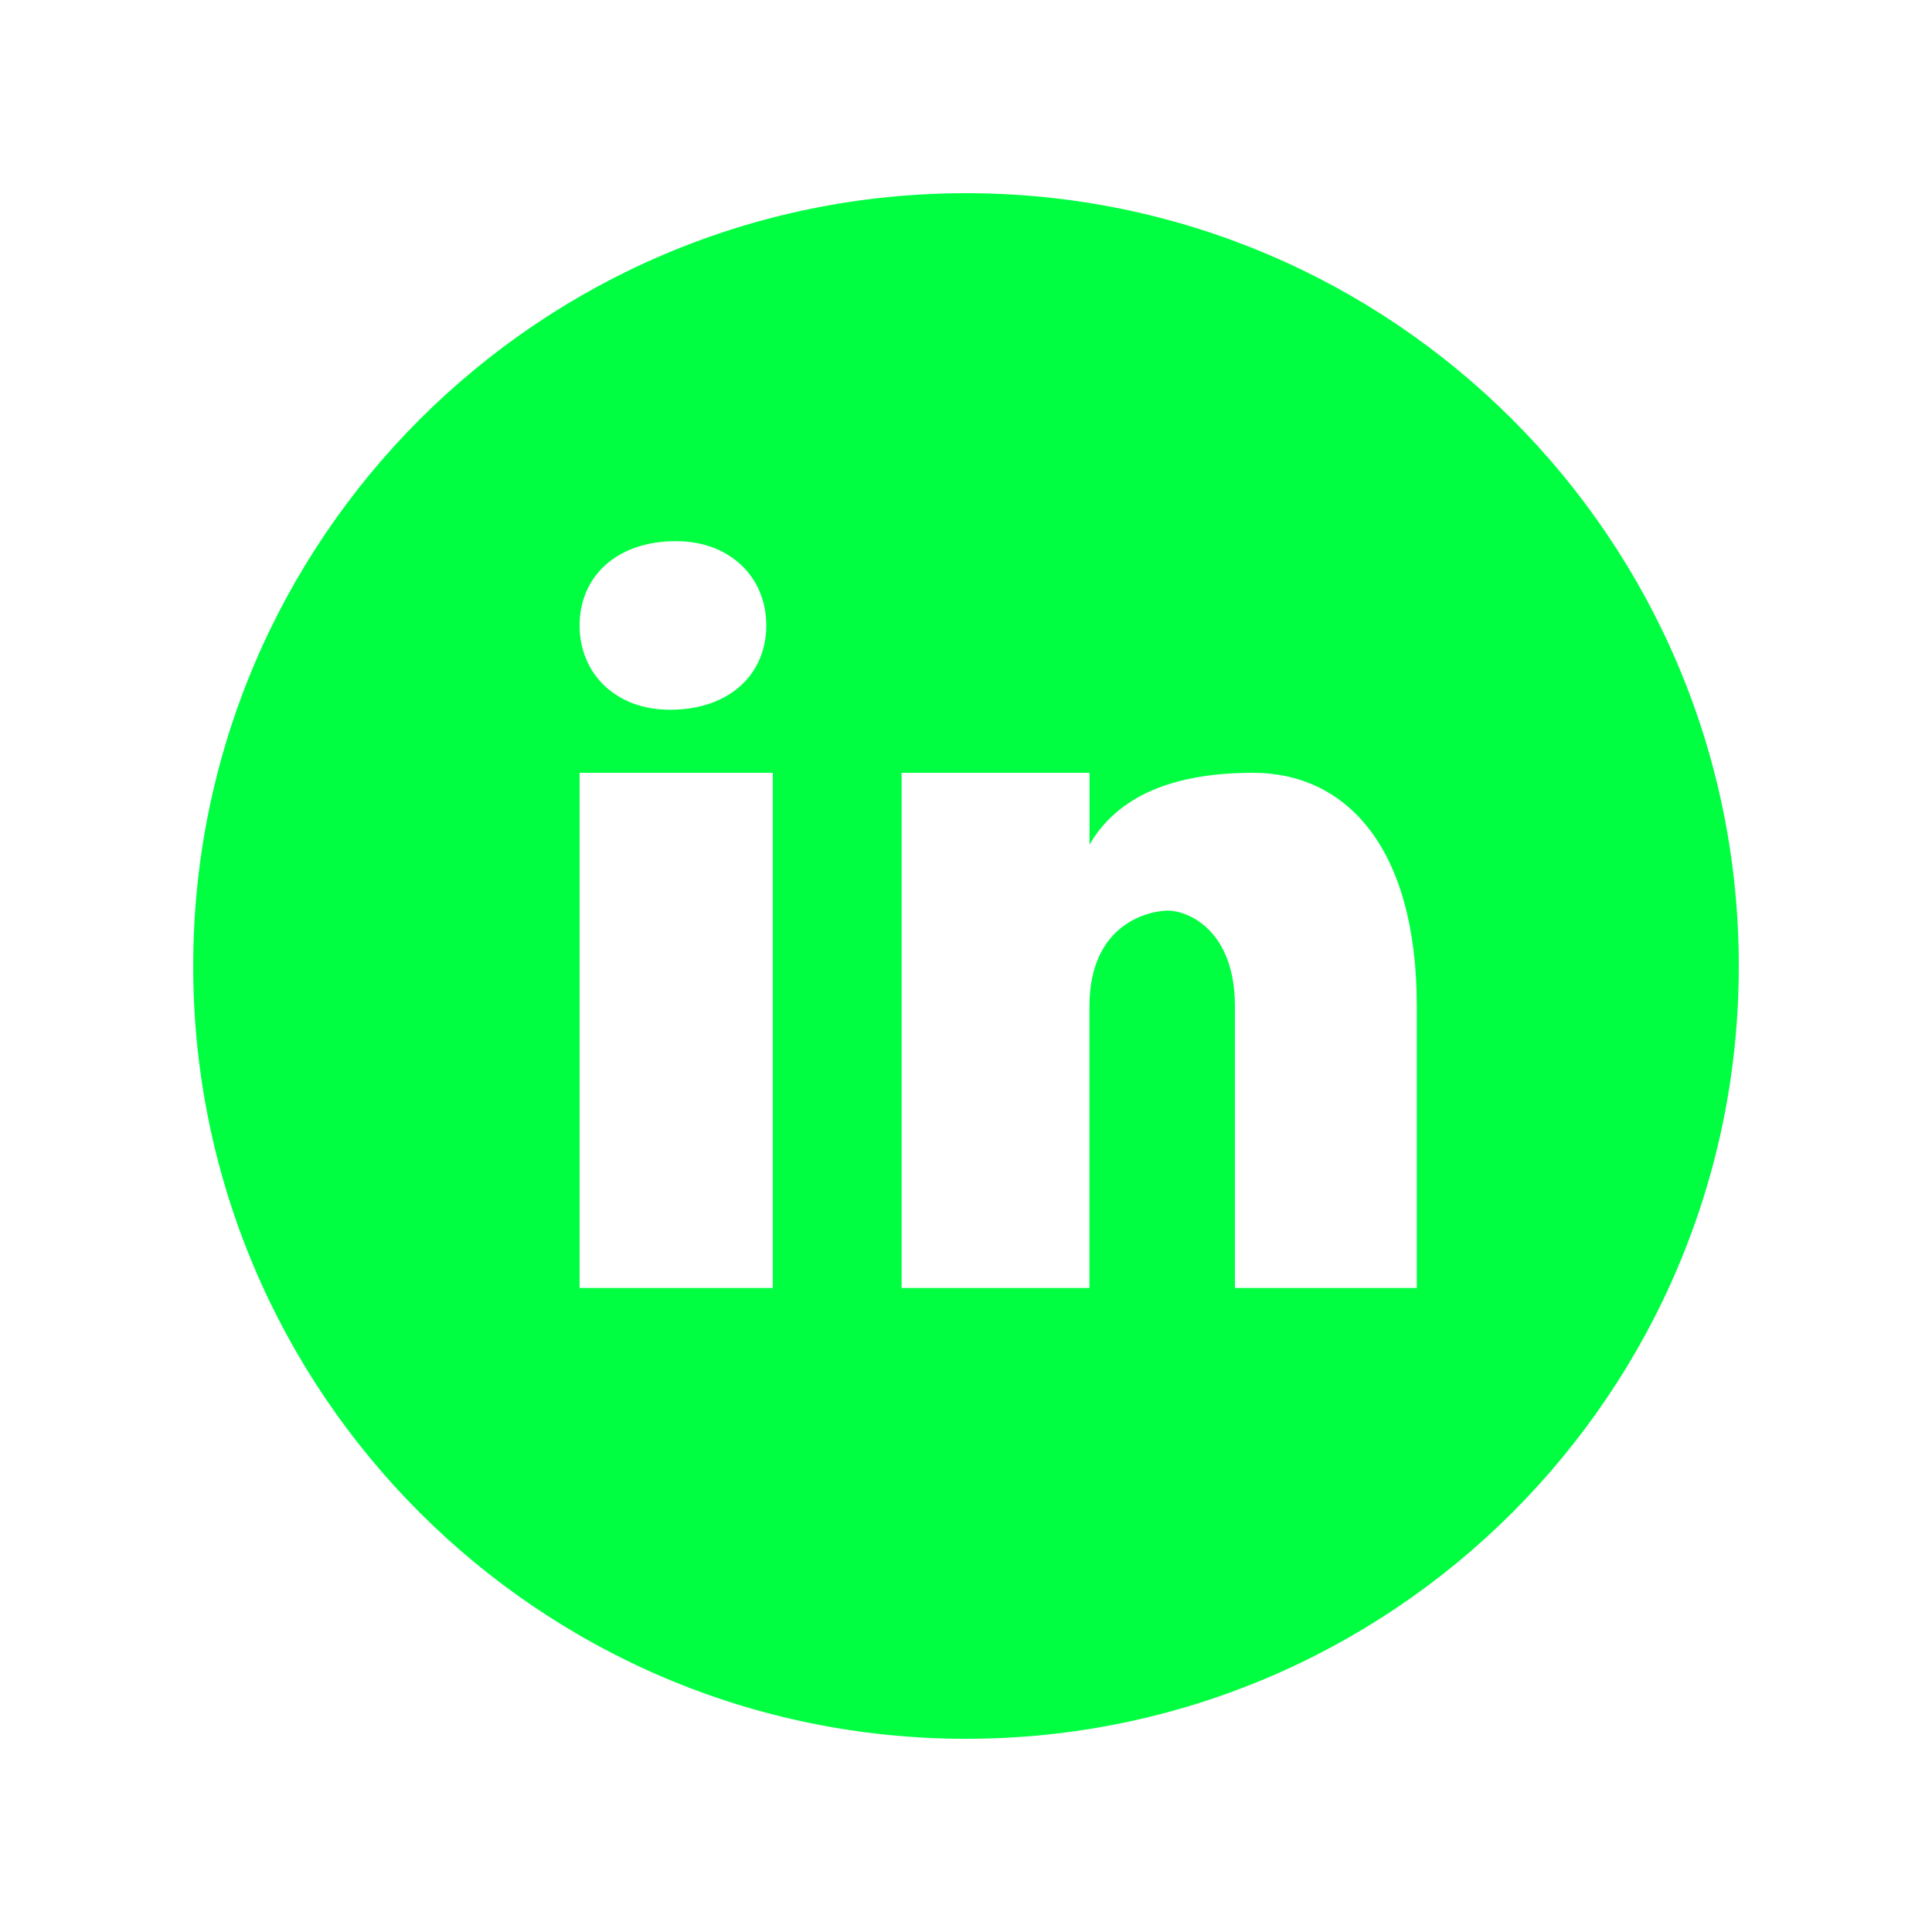
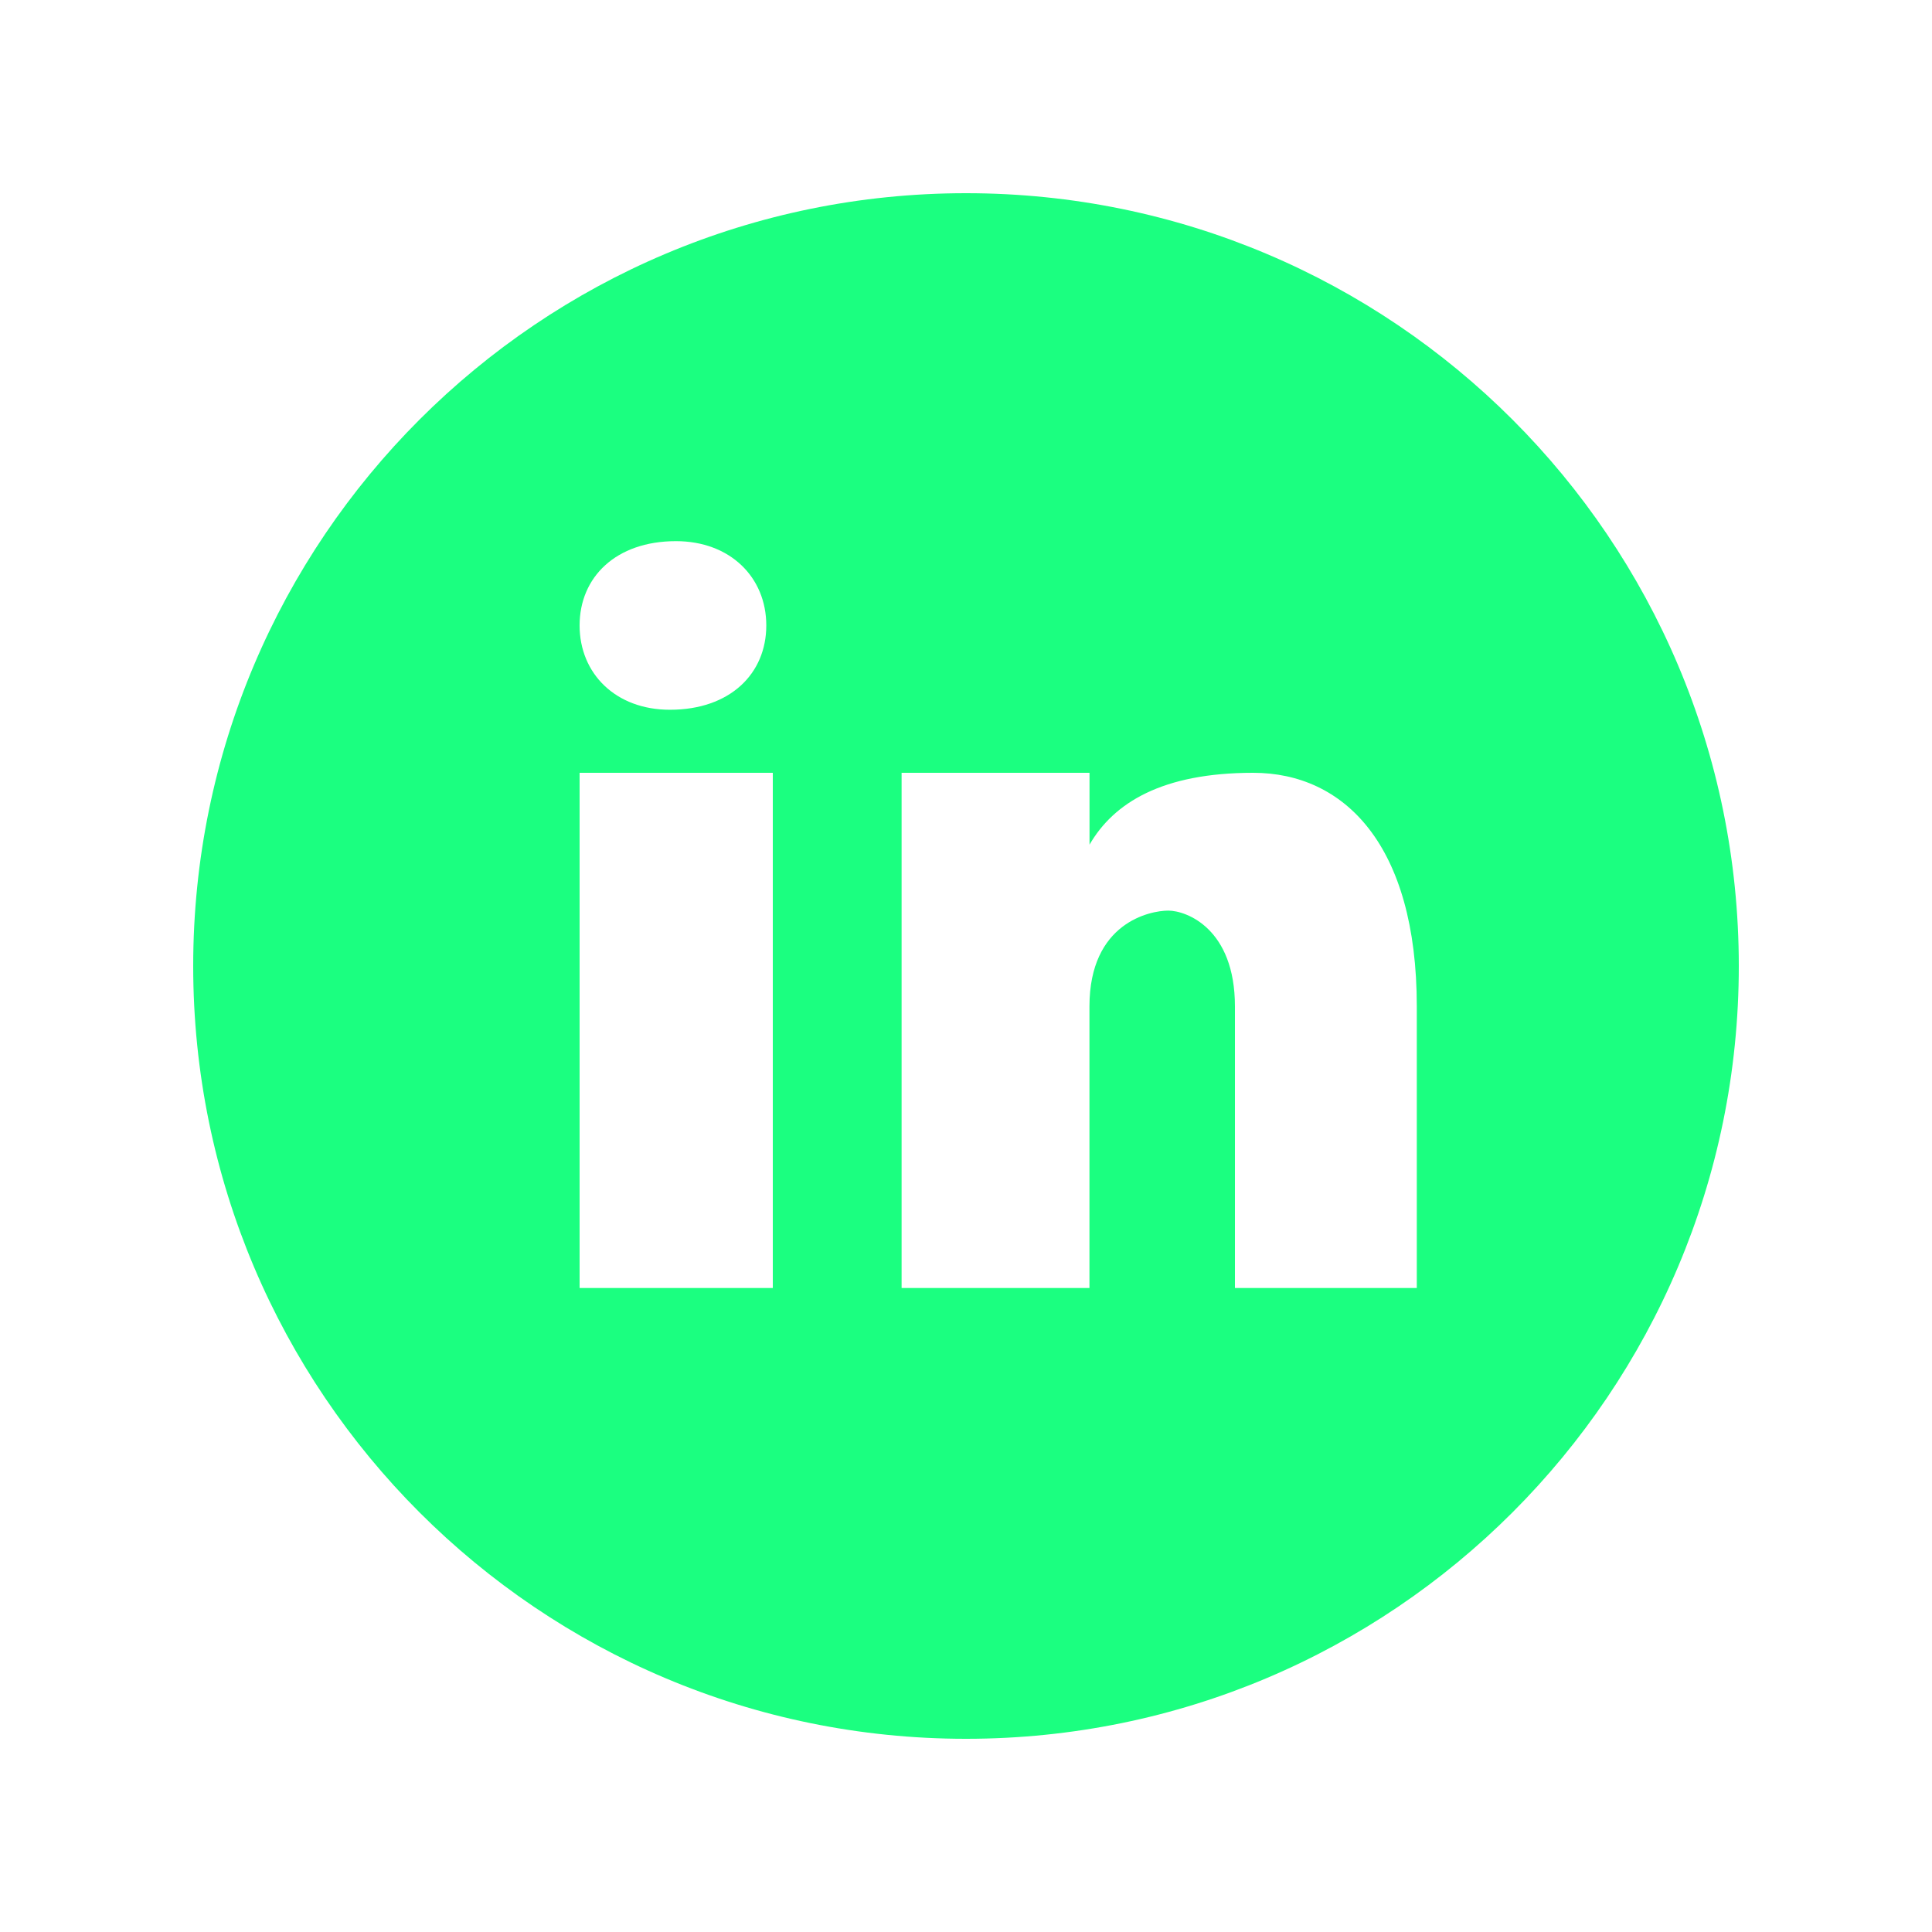
- <svg xmlns="http://www.w3.org/2000/svg" fill="#00ff41" viewBox="0 0 30 30" width="50px" height="50px">
+ <svg xmlns="http://www.w3.org/2000/svg" fill="#1BFF80" viewBox="0 0 30 30" width="50px" height="50px">
  <path d="M15,3C8.373,3,3,8.373,3,15c0,6.627,5.373,12,12,12s12-5.373,12-12C27,8.373,21.627,3,15,3z M10.496,8.403 c0.842,0,1.403,0.561,1.403,1.309c0,0.748-0.561,1.309-1.496,1.309C9.561,11.022,9,10.46,9,9.712C9,8.964,9.561,8.403,10.496,8.403z M12,20H9v-8h3V20z M22,20h-2.824v-4.372c0-1.209-0.753-1.488-1.035-1.488s-1.224,0.186-1.224,1.488c0,0.186,0,4.372,0,4.372H14v-8 h2.918v1.116C17.294,12.465,18.047,12,19.459,12C20.871,12,22,13.116,22,15.628V20z" />
</svg>
